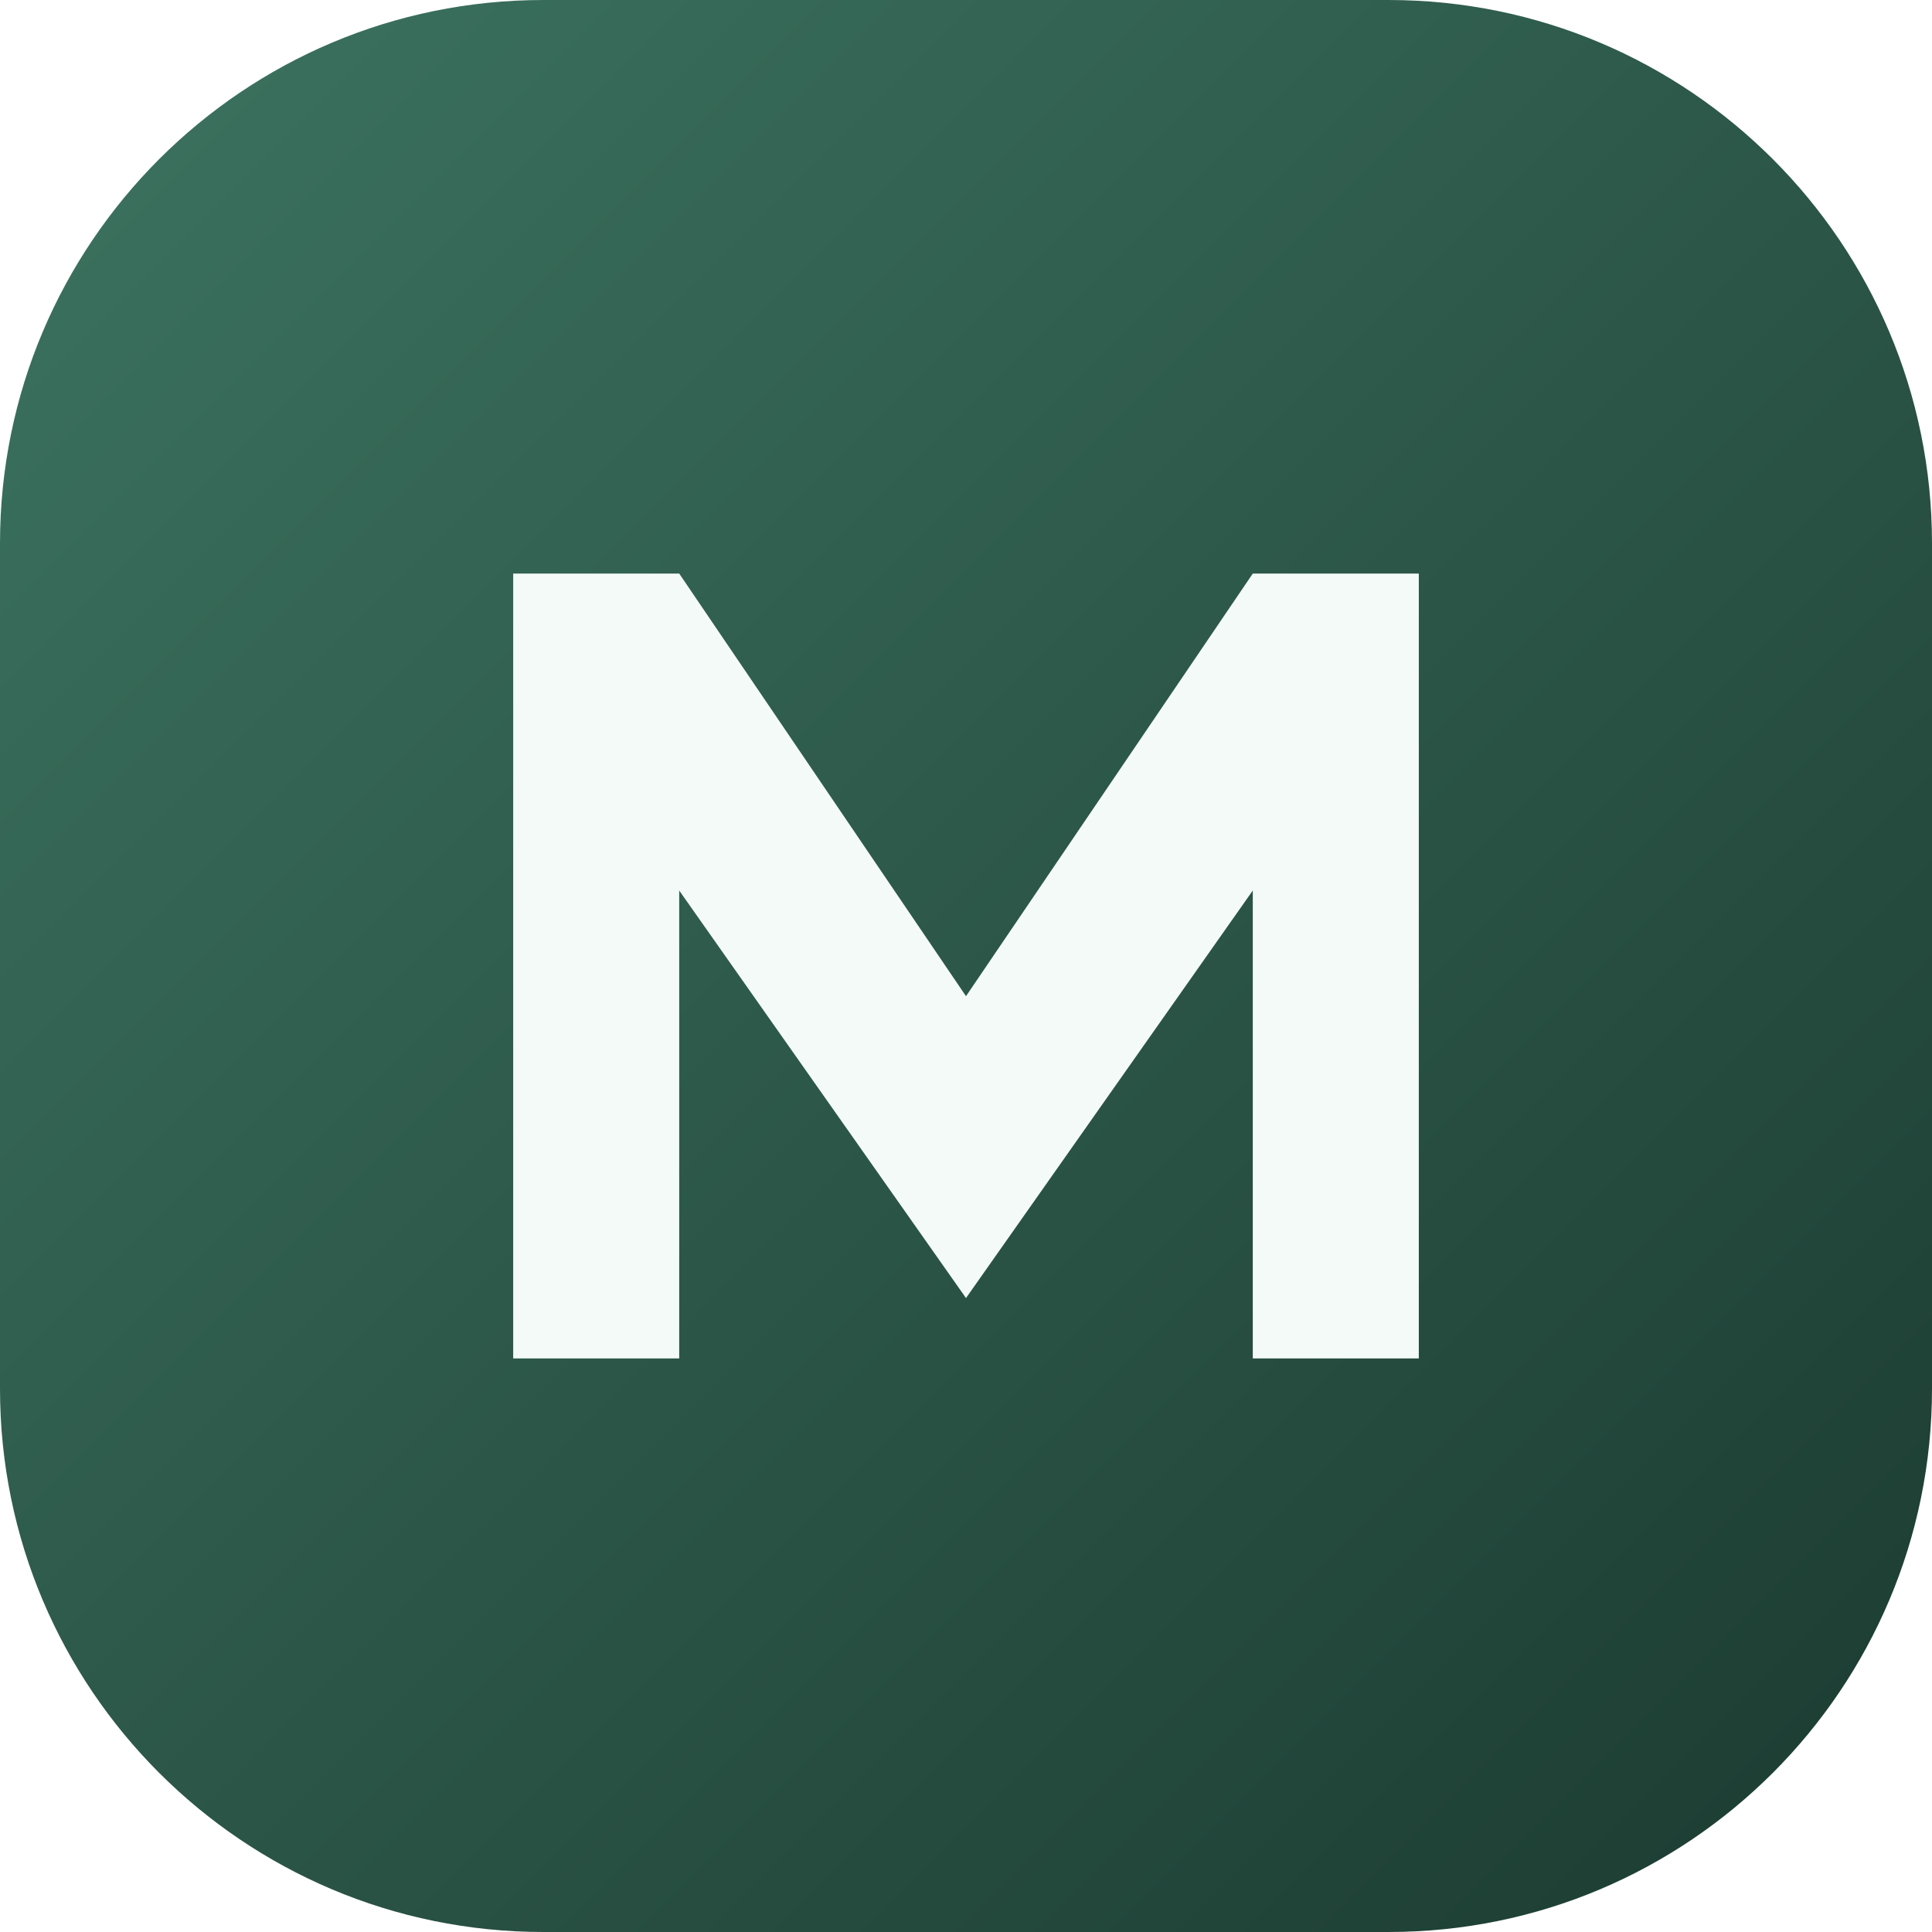
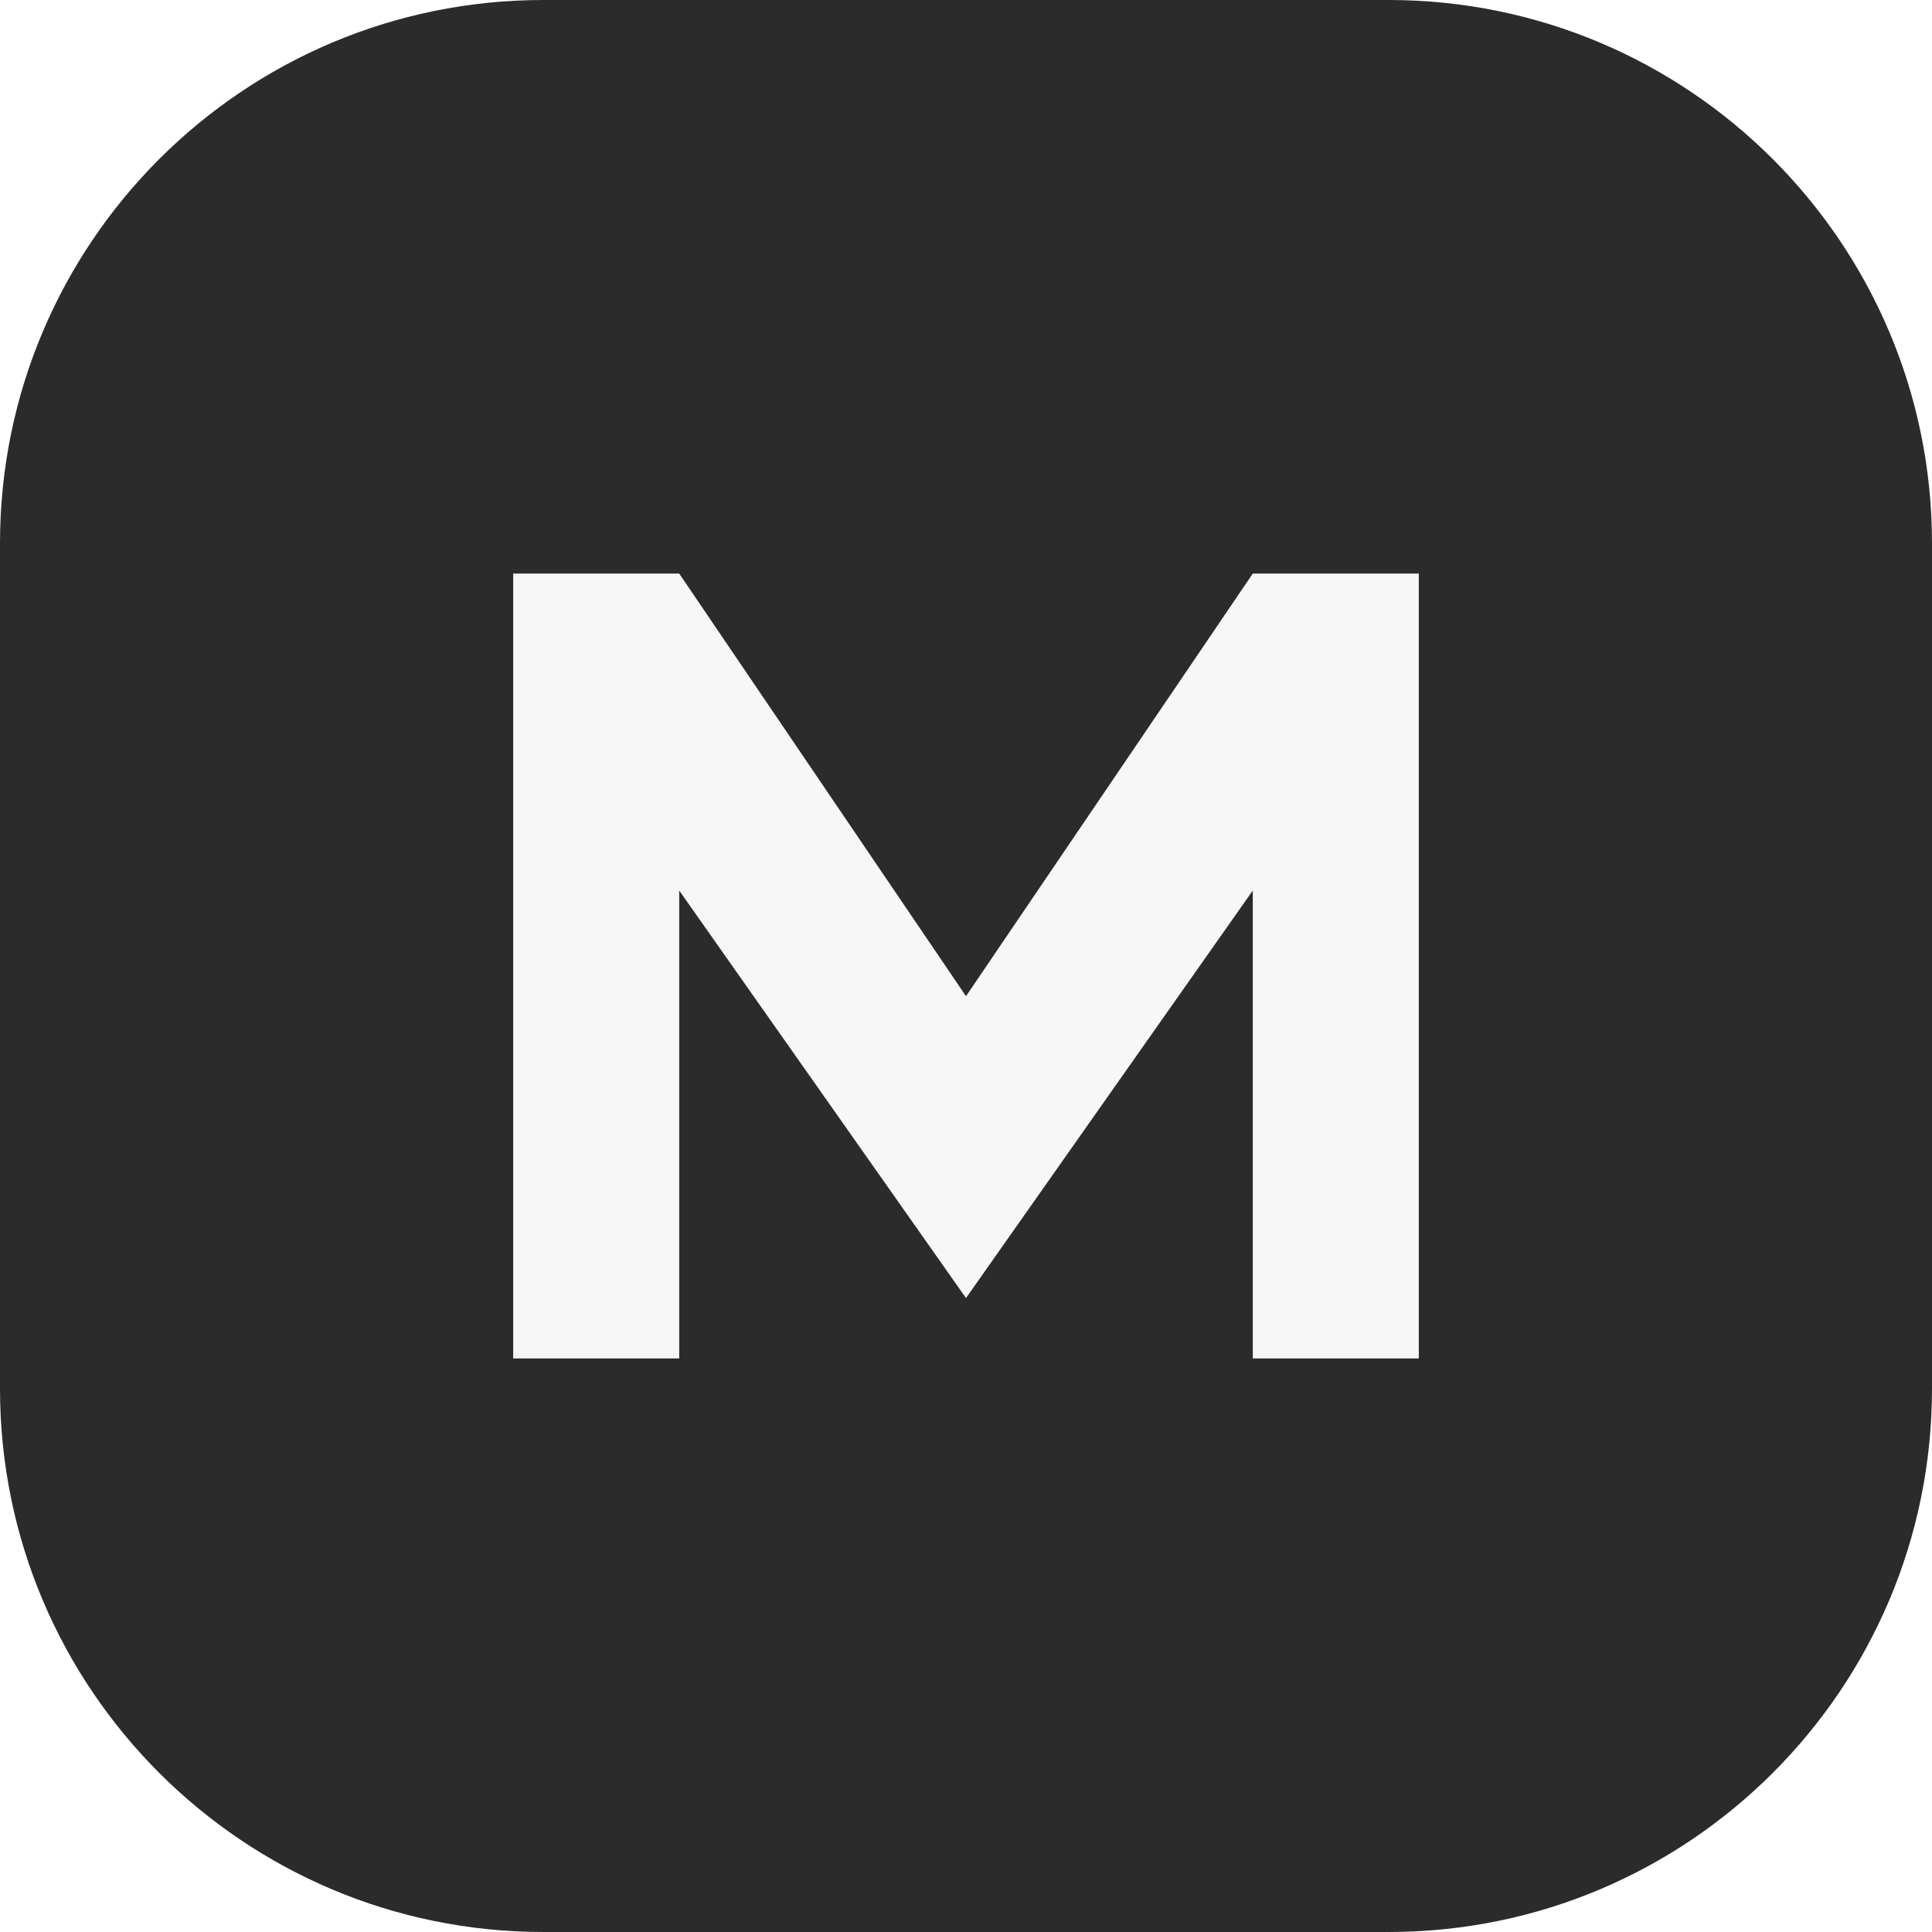
<svg xmlns="http://www.w3.org/2000/svg" viewBox="0 0 64 64">
-   <defs>
-     <linearGradient id="g" x1="0" y1="0" x2="1" y2="1">
-       <stop offset="0" stop-color="#3d7461" />
-       <stop offset="1" stop-color="#1b3a30" />
-     </linearGradient>
-   </defs>
-   <rect width="64" height="64" rx="18" fill="url(#g)" />
-   <path d="M17 45V19h5.5L32 33l9.5-14H47v26h-5.5V29.5L32 43l-9.5-13.5V45z" fill="#f4faf7" />
+   <rect width="64" height="64" rx="18" fill="#2b2b2b" />
+   <path d="M17 45V19h5.5L32 33l9.5-14H47v26h-5.5V29.5L32 43l-9.5-13.5V45z" fill="#f7f7f7" />
</svg>
